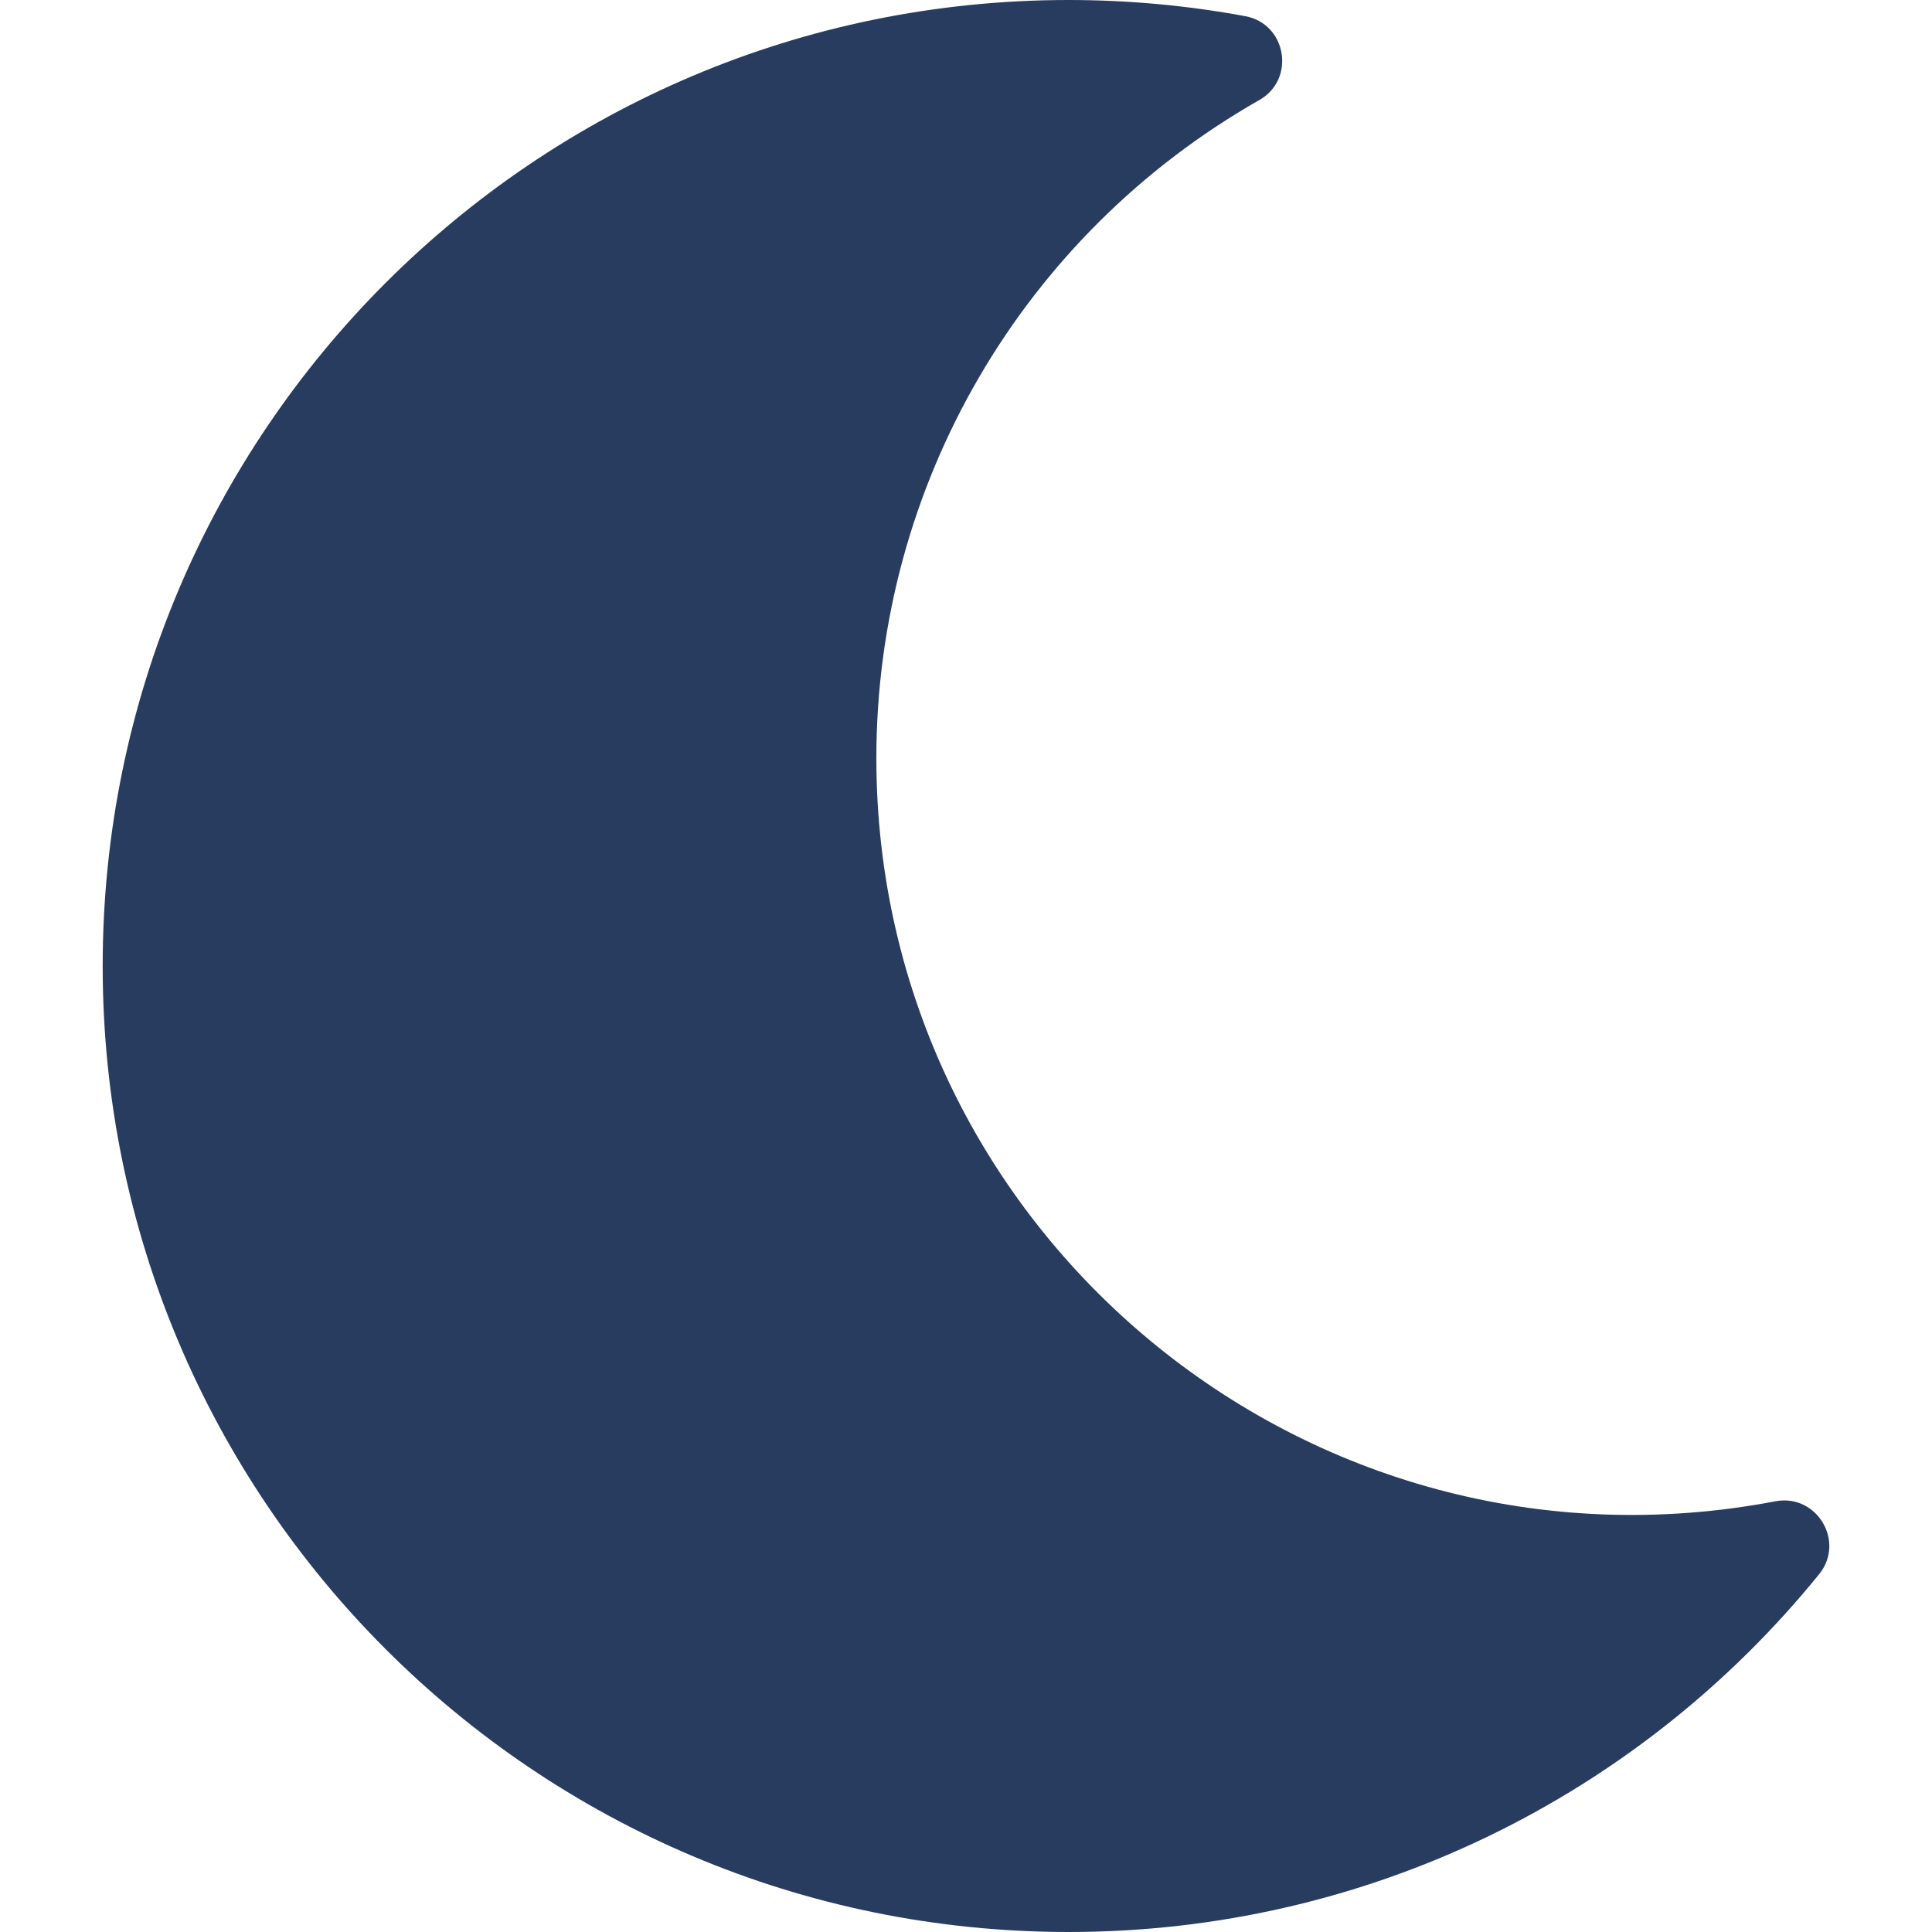
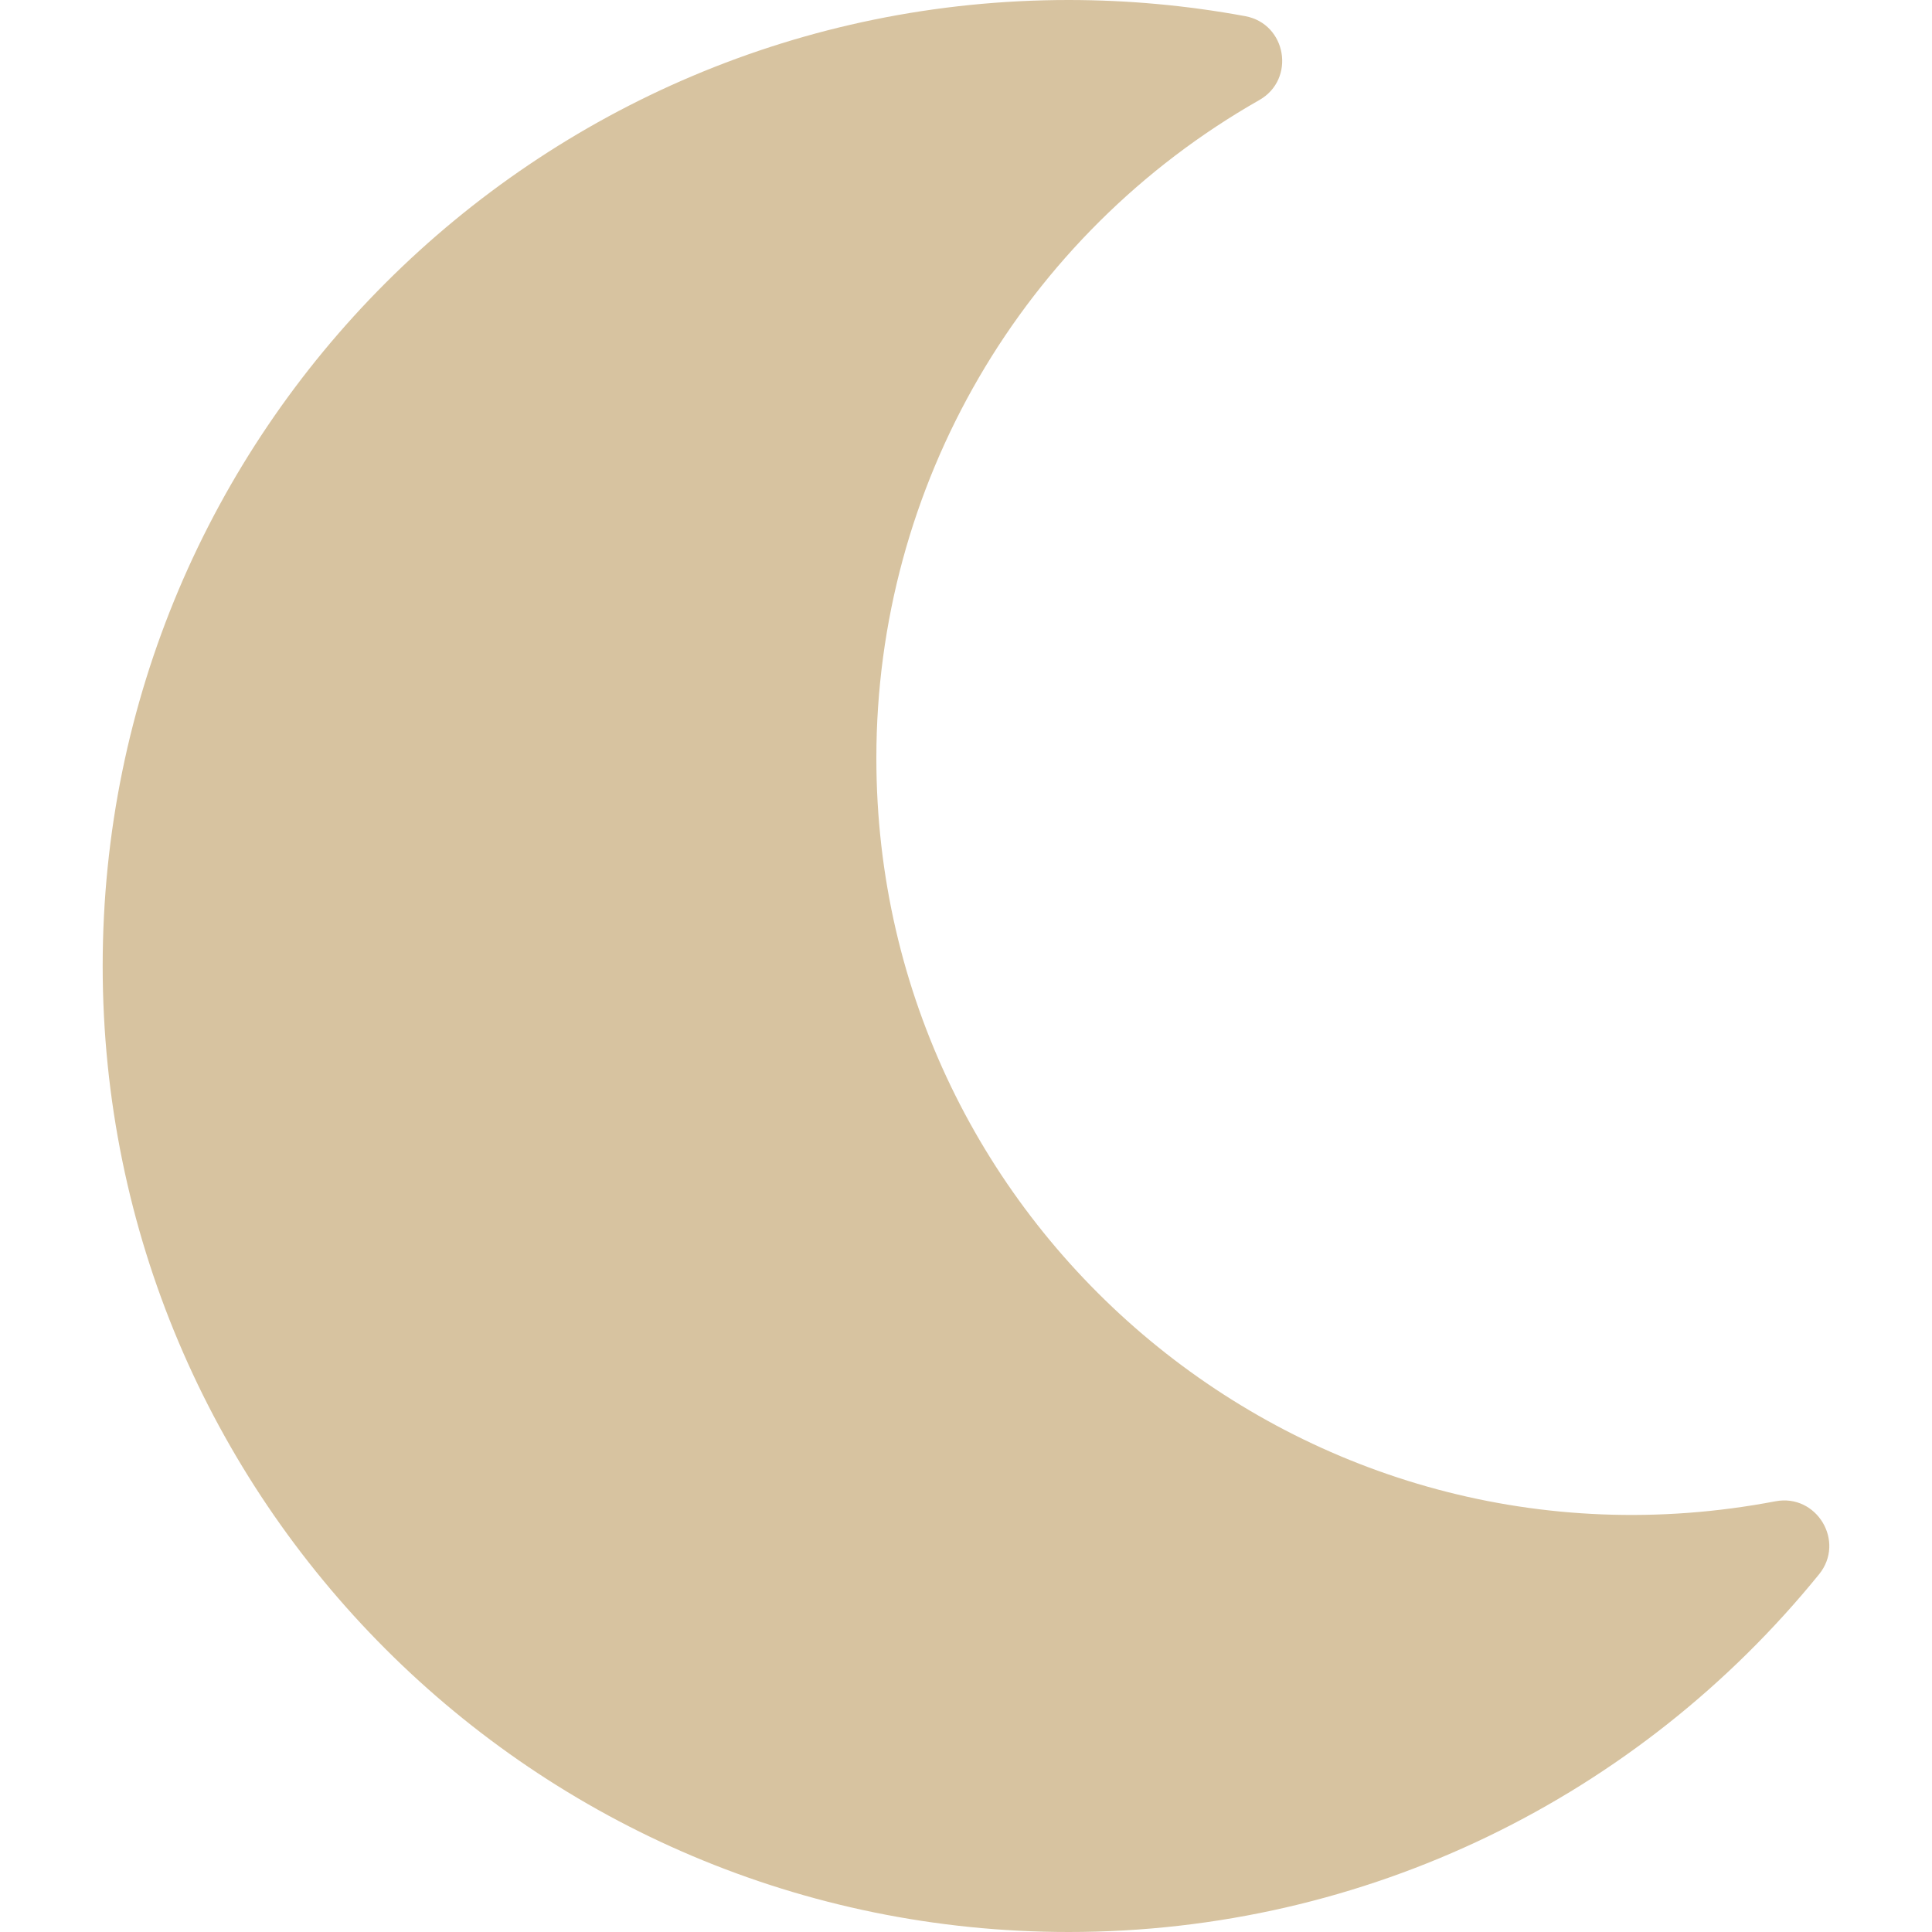
<svg xmlns="http://www.w3.org/2000/svg" t="1646969725759" class="icon" viewBox="0 0 1024 1024" version="1.1" p-id="5867" width="200" height="200">
-   <path d="M566.422 1024c157.924 0 302.158-71.85 397.714-189.584 14.136-17.416-1.278-42.86-23.124-38.7-248.406 47.308-476.524-143.152-476.524-393.908 0-144.444 77.324-277.27 202.996-348.788 19.372-11.024 14.5-40.394-7.512-44.46A516.312 516.312 0 0 0 566.422 0c-282.618 0-512 229.022-512 512 0 282.618 229.022 512 512 512z" p-id="5868" fill="#283c5f" />
+   <path d="M566.422 1024c157.924 0 302.158-71.85 397.714-189.584 14.136-17.416-1.278-42.86-23.124-38.7-248.406 47.308-476.524-143.152-476.524-393.908 0-144.444 77.324-277.27 202.996-348.788 19.372-11.024 14.5-40.394-7.512-44.46A516.312 516.312 0 0 0 566.422 0c-282.618 0-512 229.022-512 512 0 282.618 229.022 512 512 512z" p-id="5868" fill="#d7c3a0" />
</svg>
